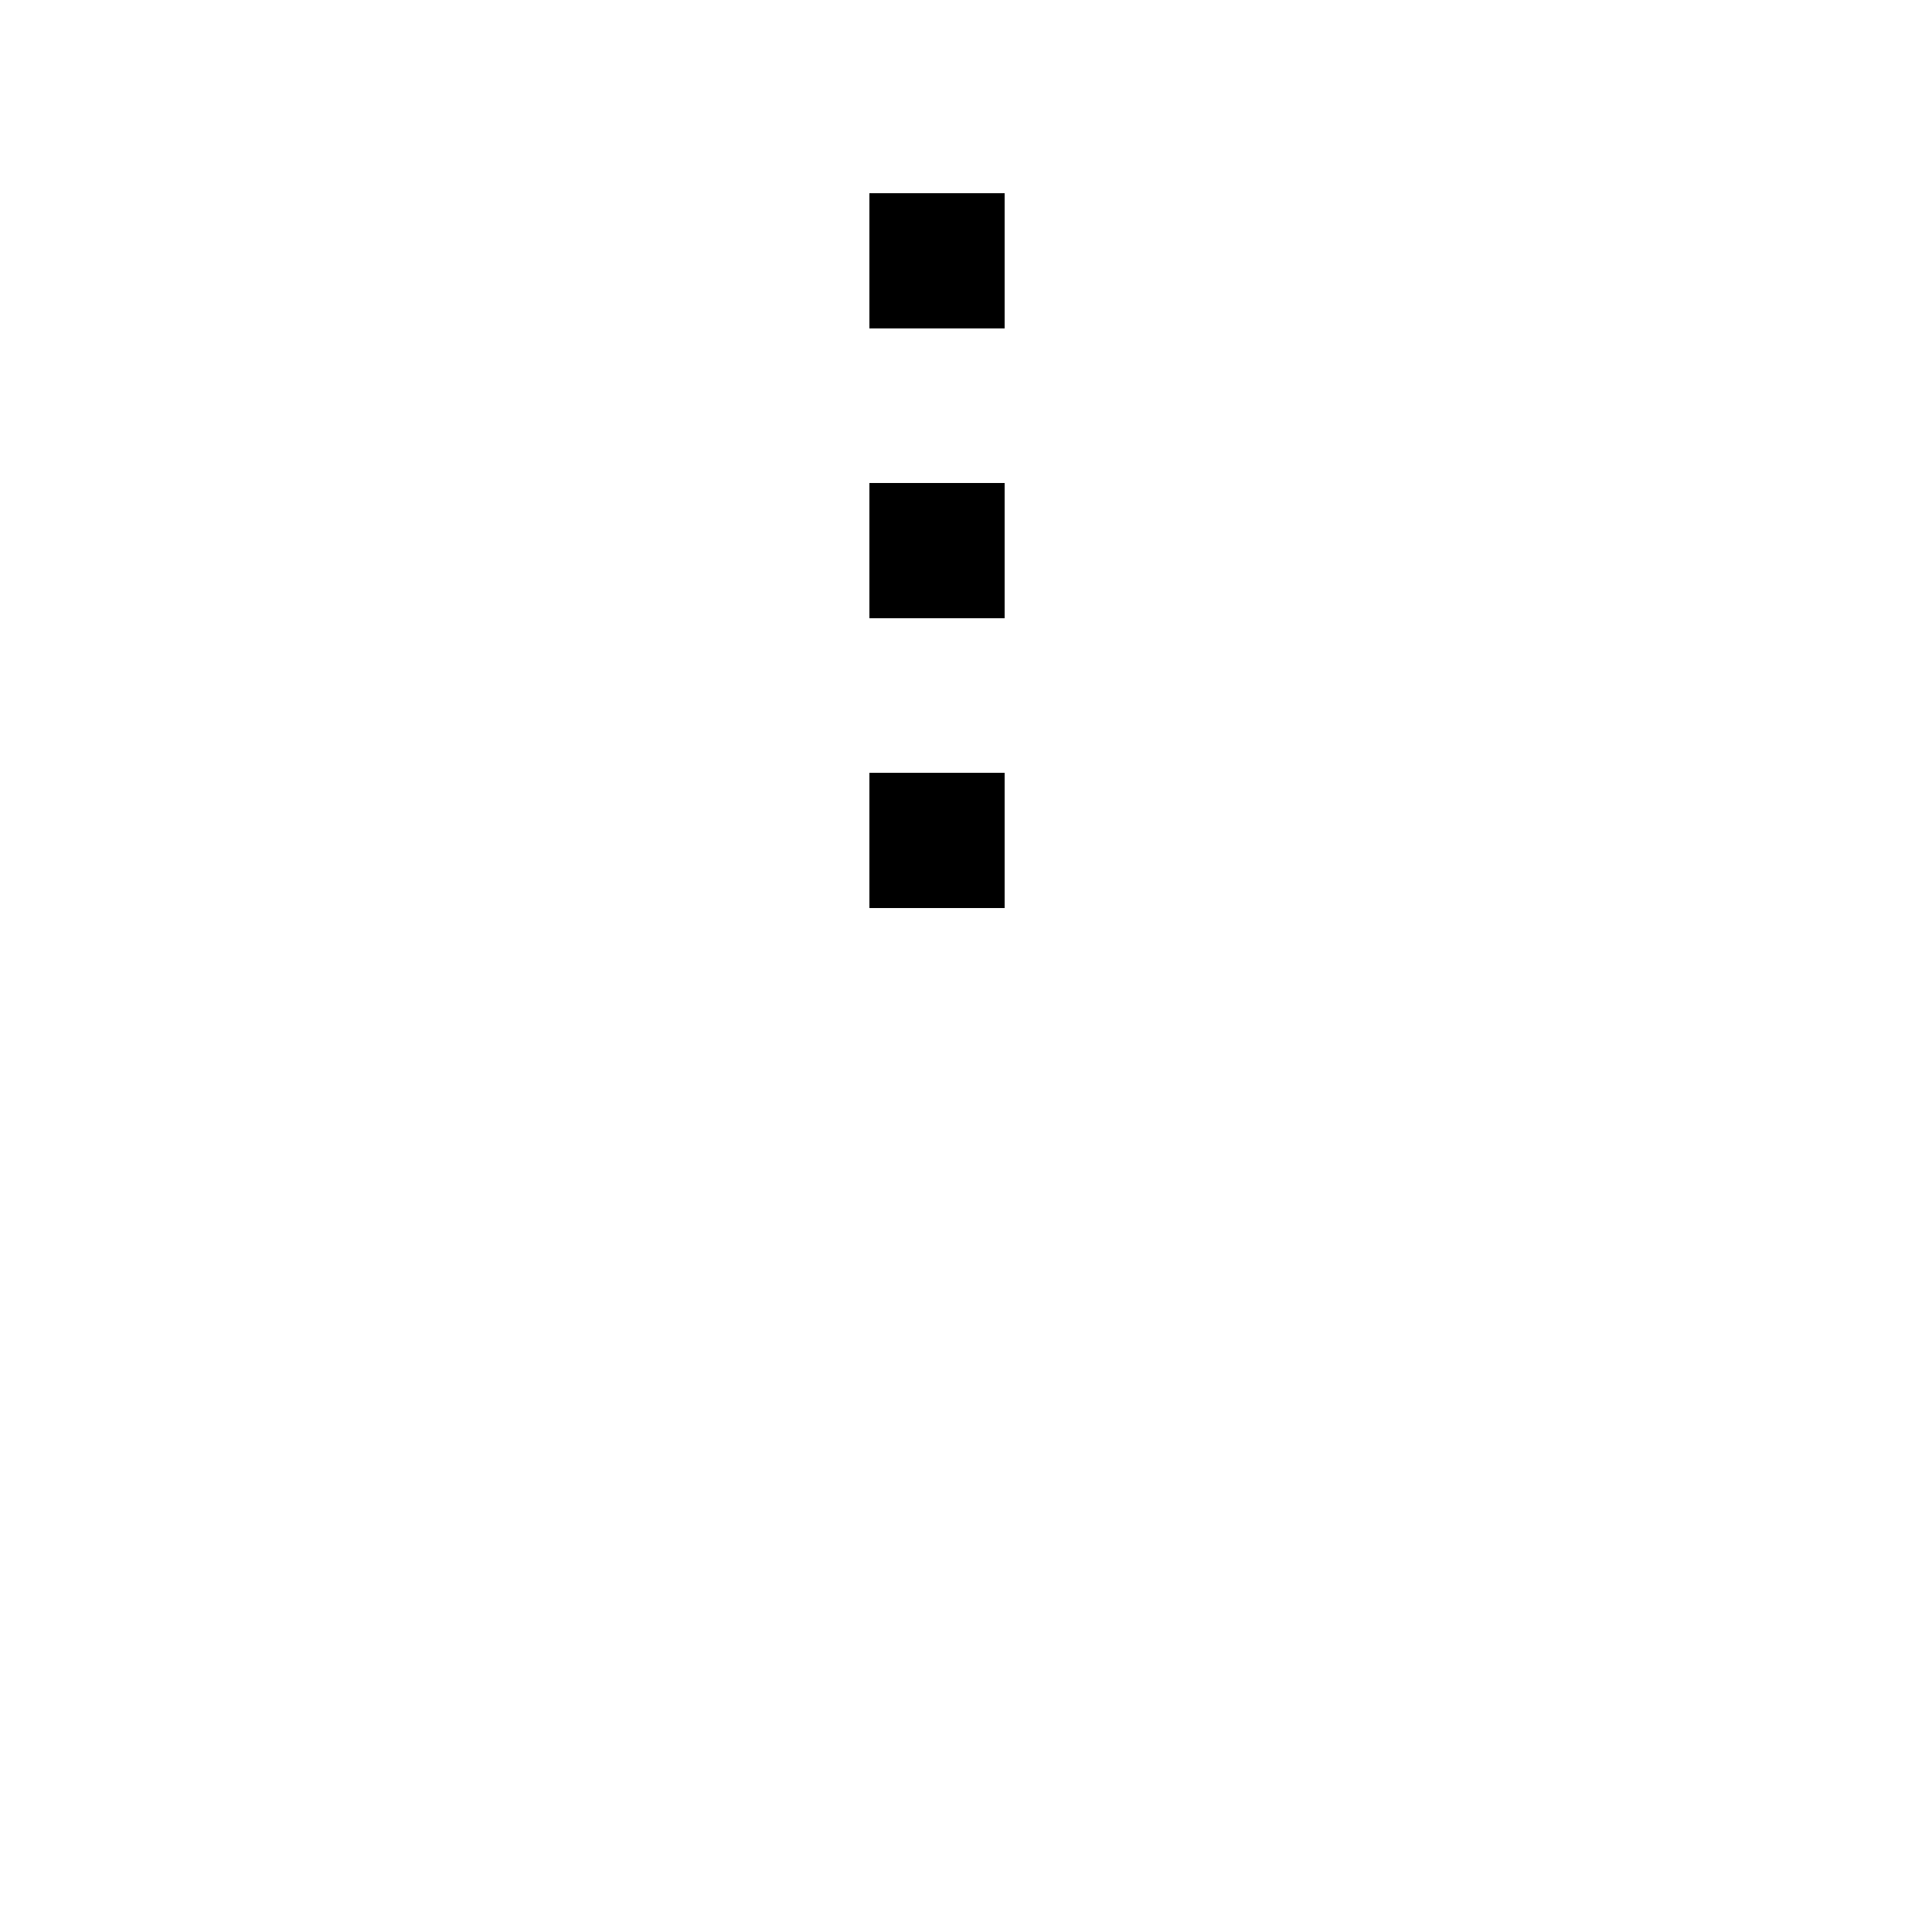
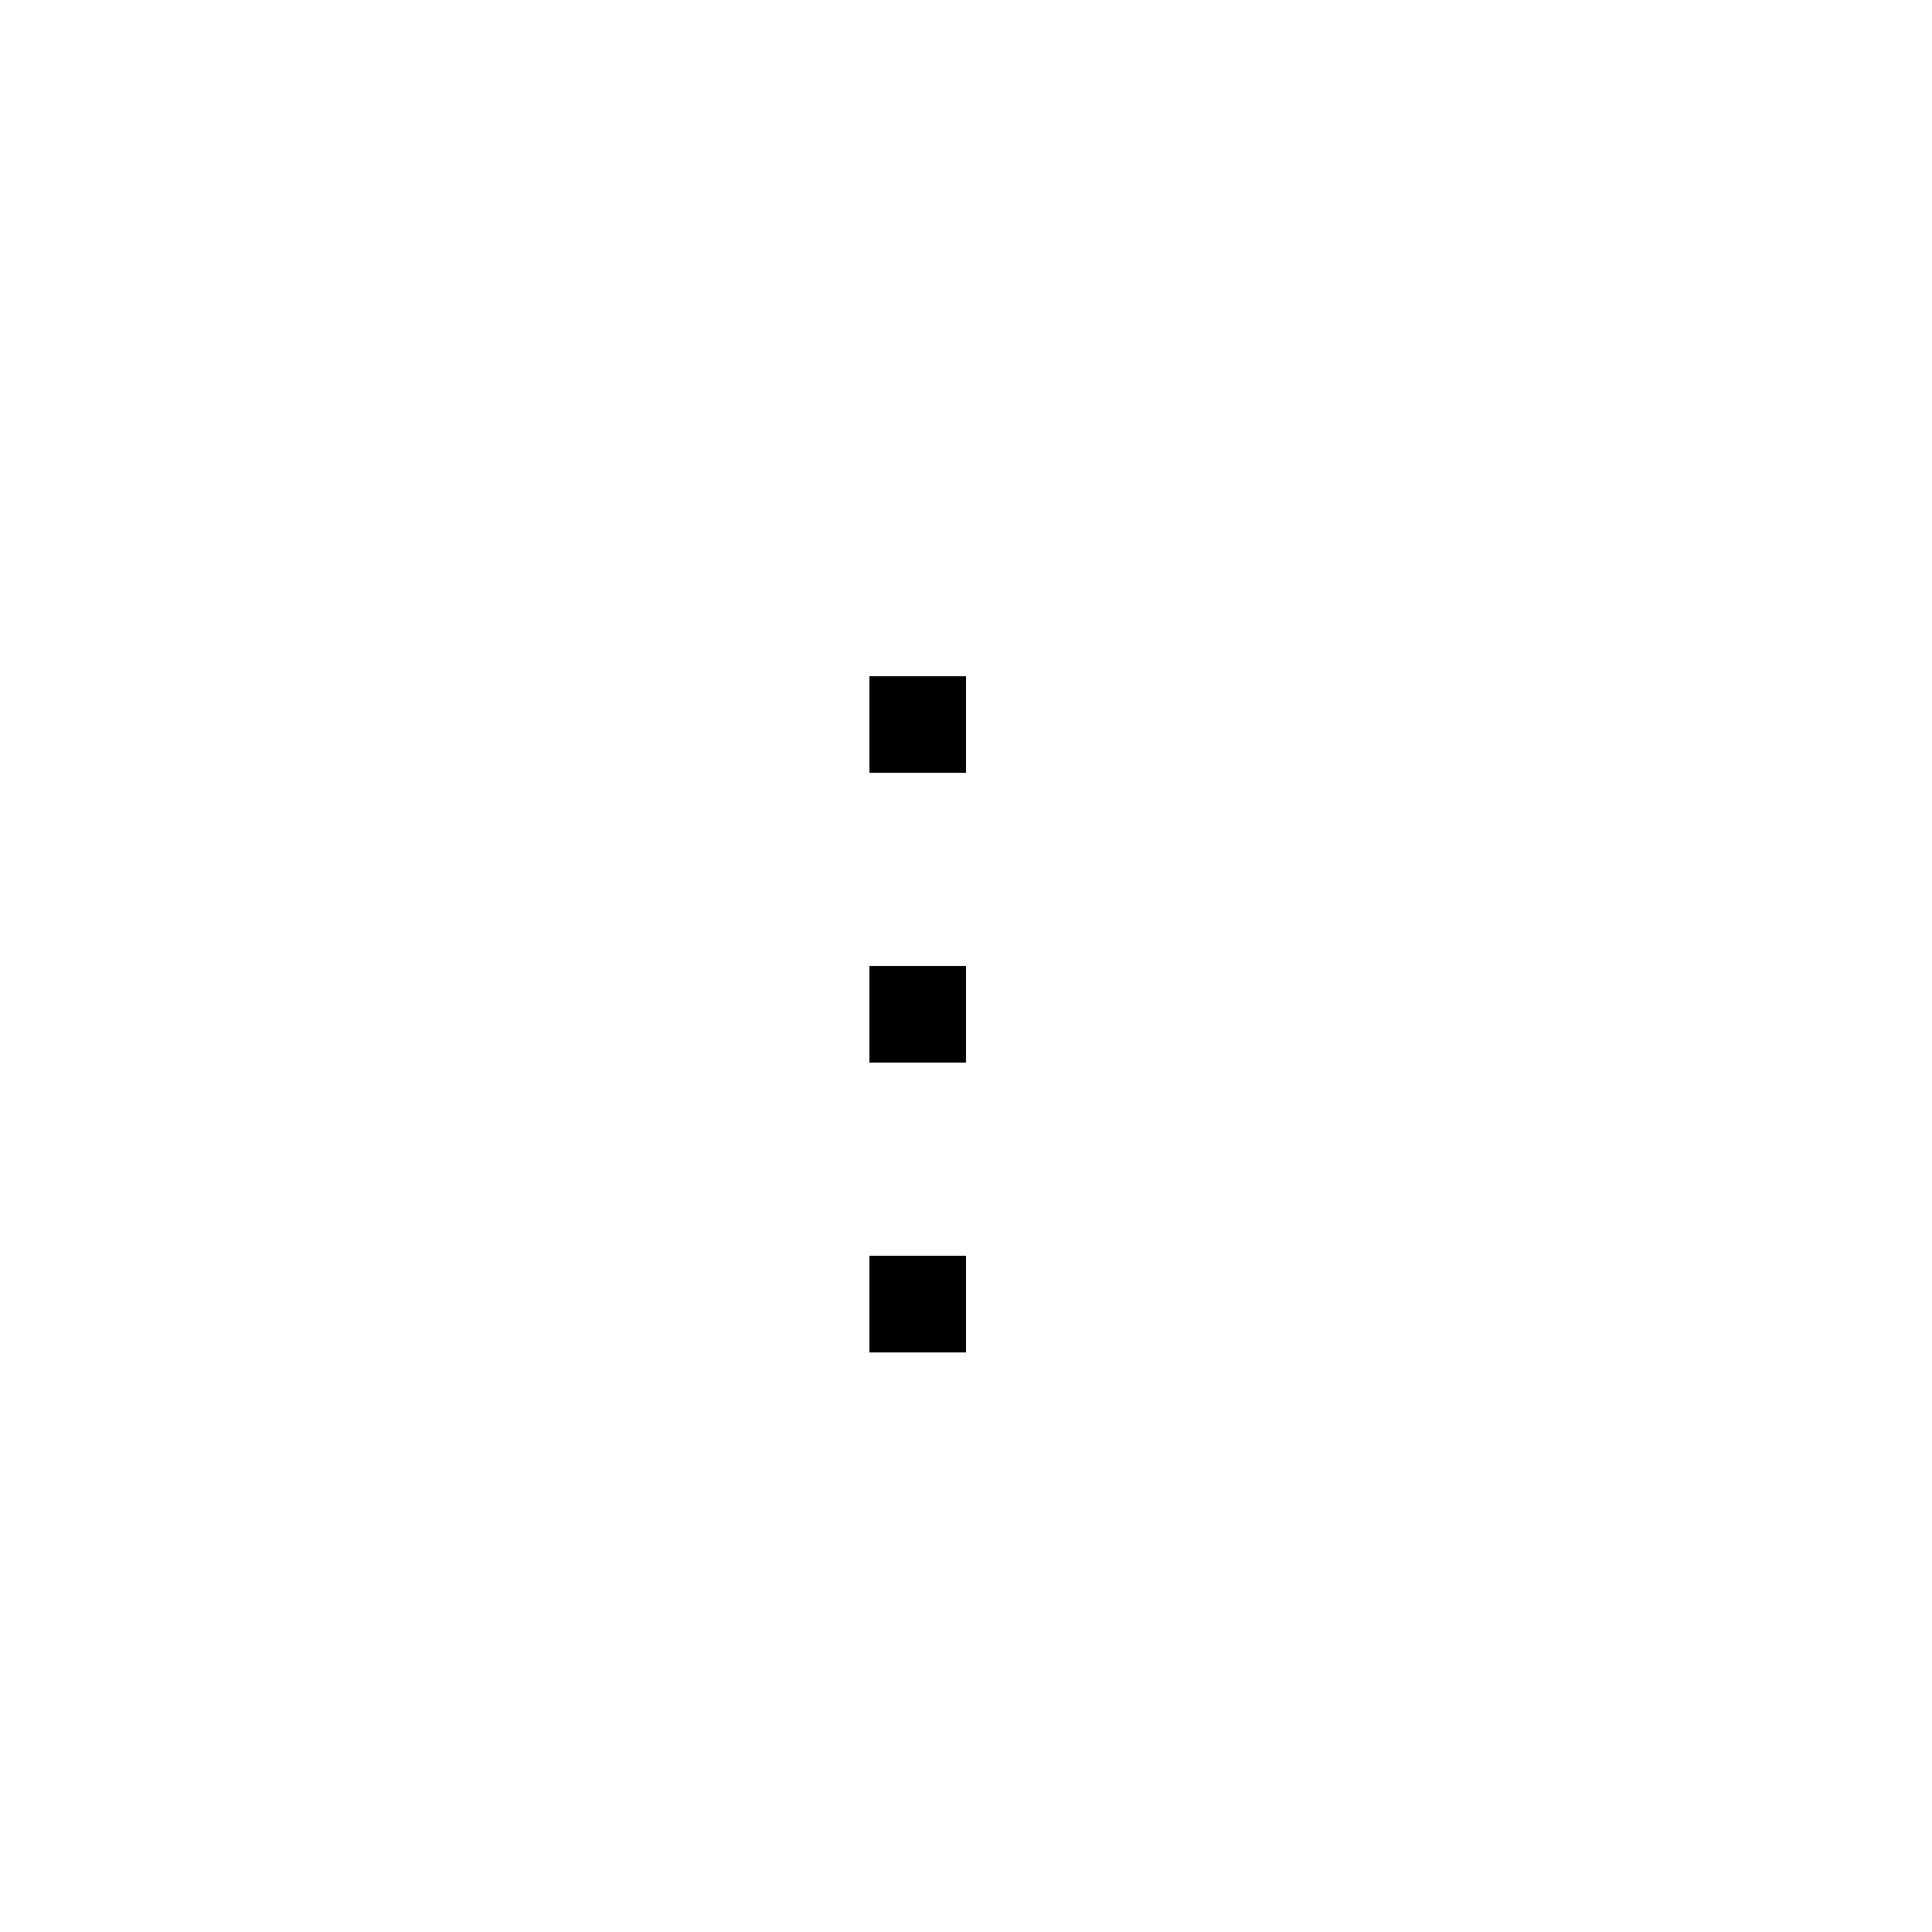
<svg xmlns="http://www.w3.org/2000/svg" width="100" height="100">
  <g>
-     <rect id="point1" height="7" width="7" y="10" x="45" stroke-width="0" stroke="#000" fill="#000000" />
-     <rect id="point2" height="7" width="7" y="25" x="45" stroke-width="0" stroke="#000" fill="#000000" />
-     <rect id="point3" height="7" width="7" y="40" x="45" stroke-width="0" stroke="#000" fill="#000000" />
+     <rect id="point1" height="5" width="5" y="35" x="45" stroke-width="0" stroke="#000" fill="#000000" />
+     <rect id="point2" height="5" width="5" y="50" x="45" stroke-width="0" stroke="#000" fill="#000000" />
+     <rect id="point3" height="5" width="5" y="65" x="45" stroke-width="0" stroke="#000" fill="#000000" />
  </g>
</svg>
